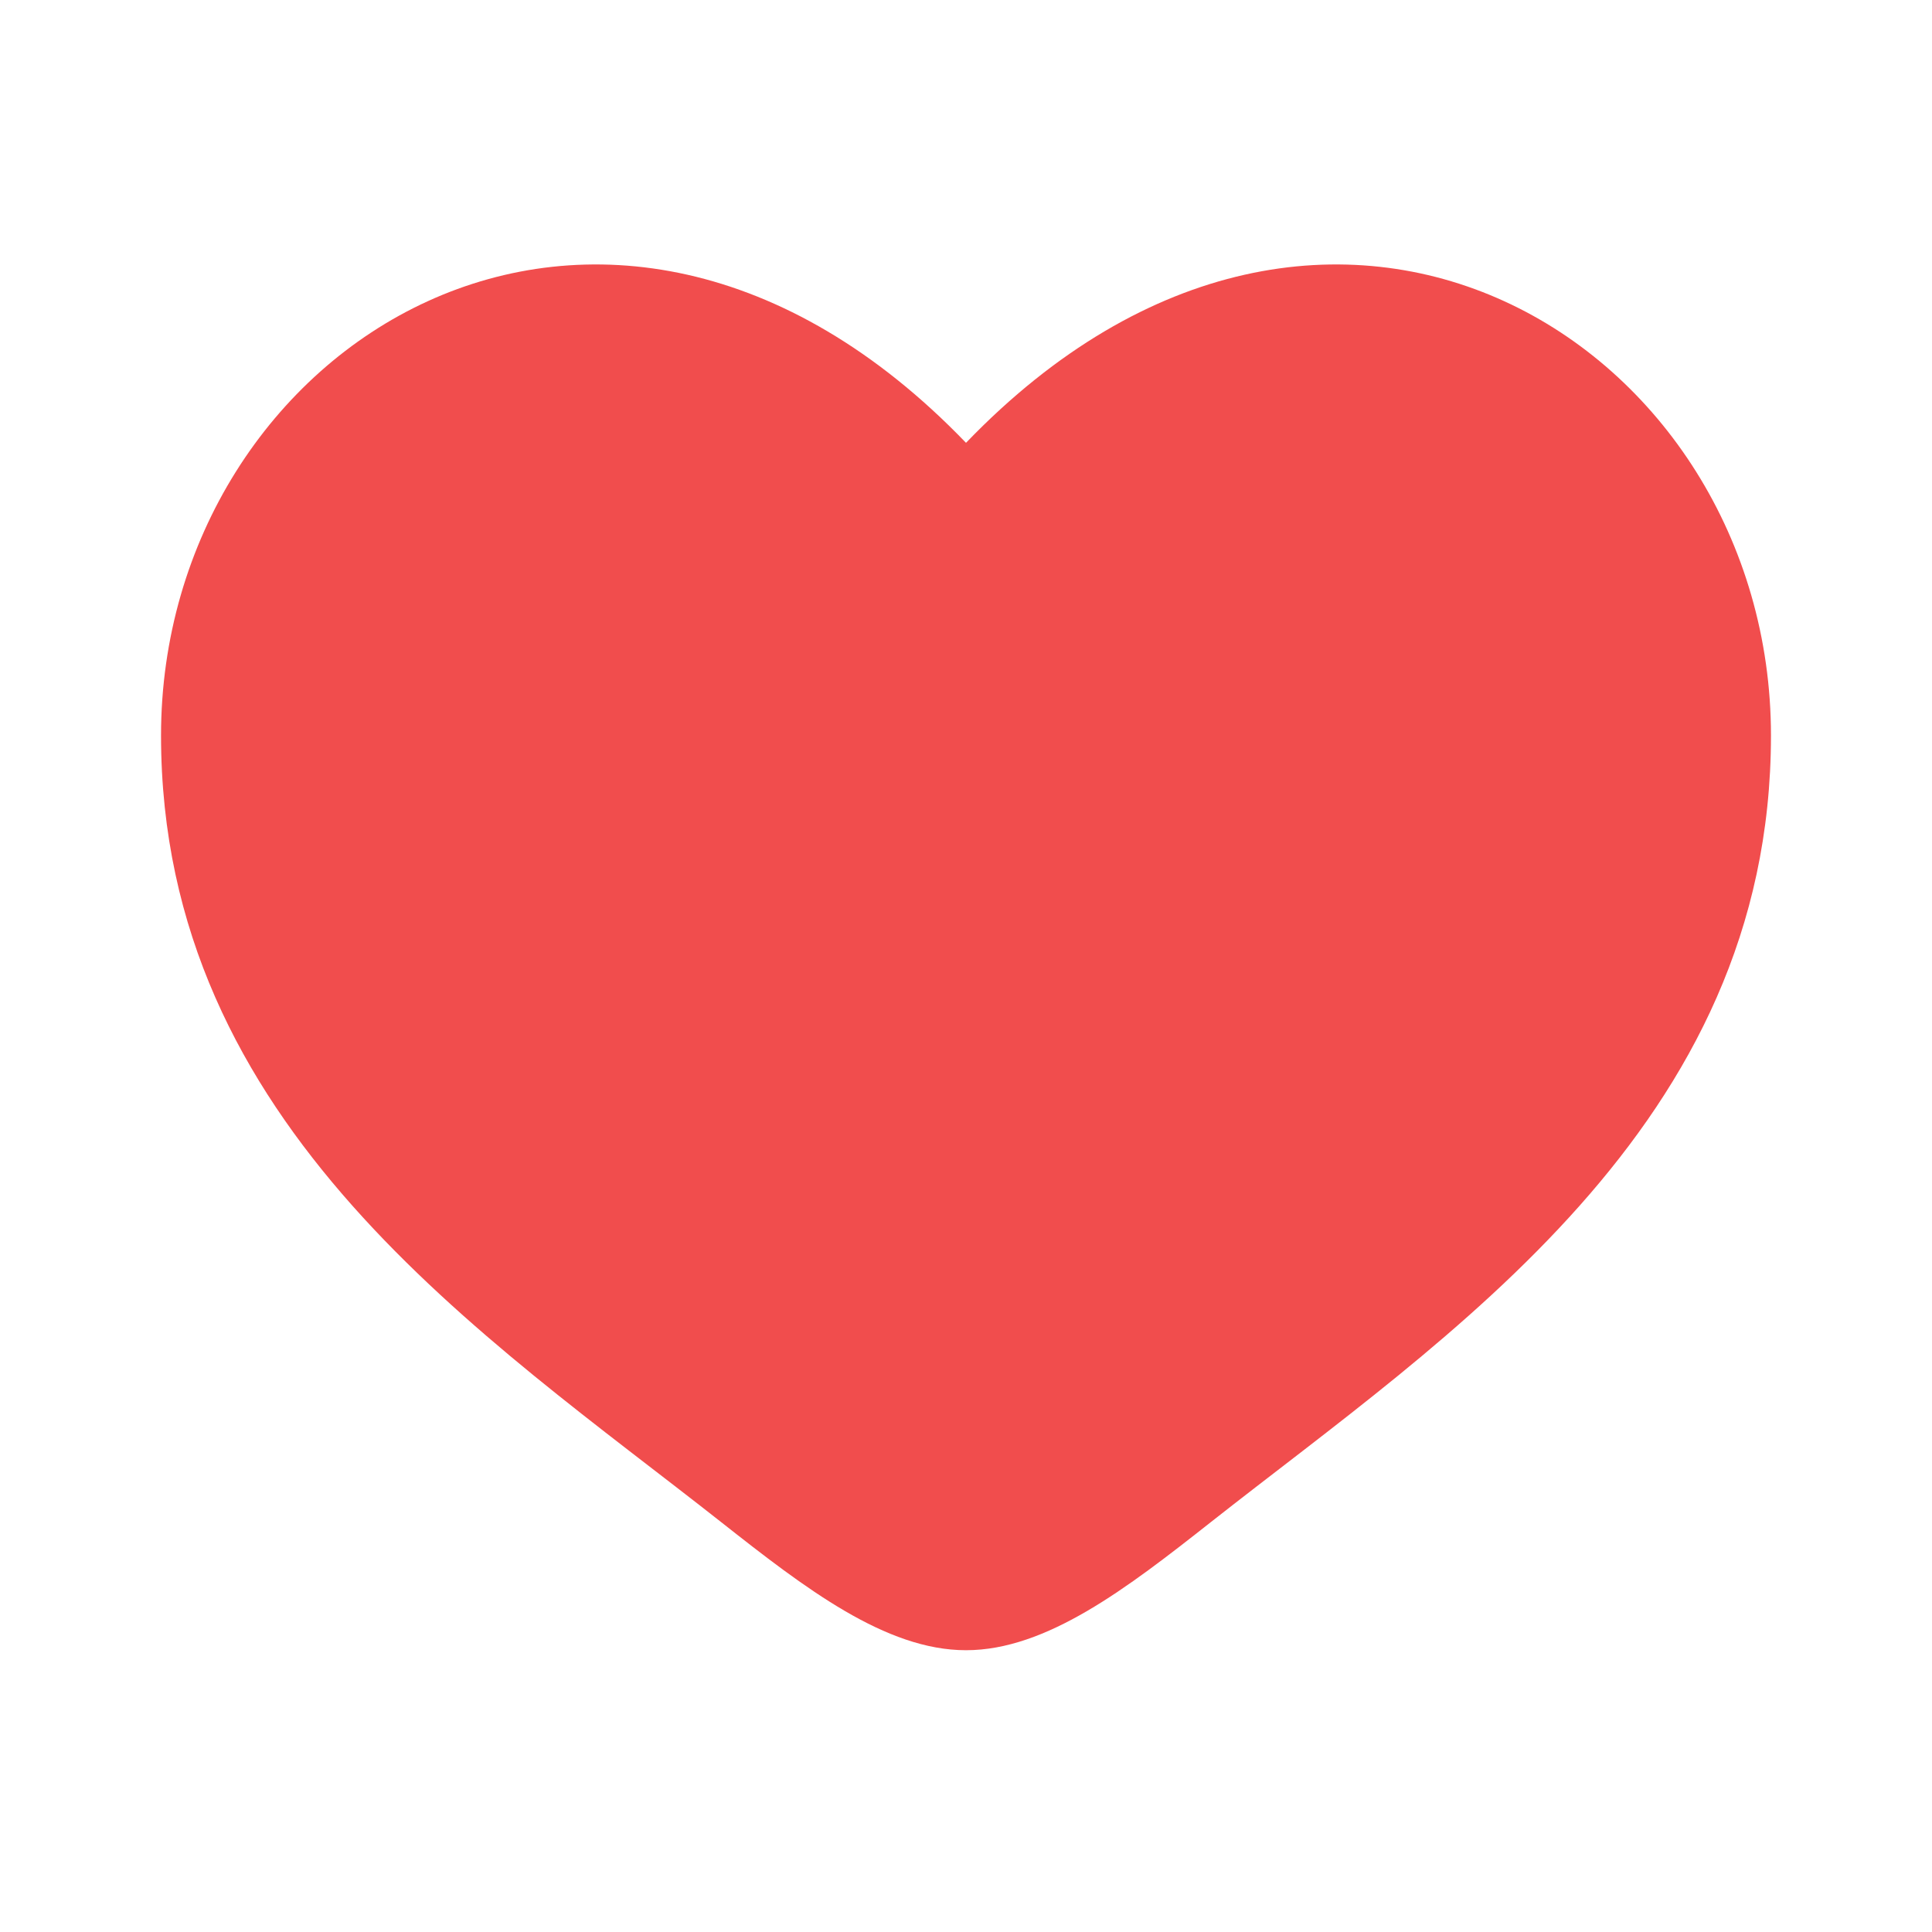
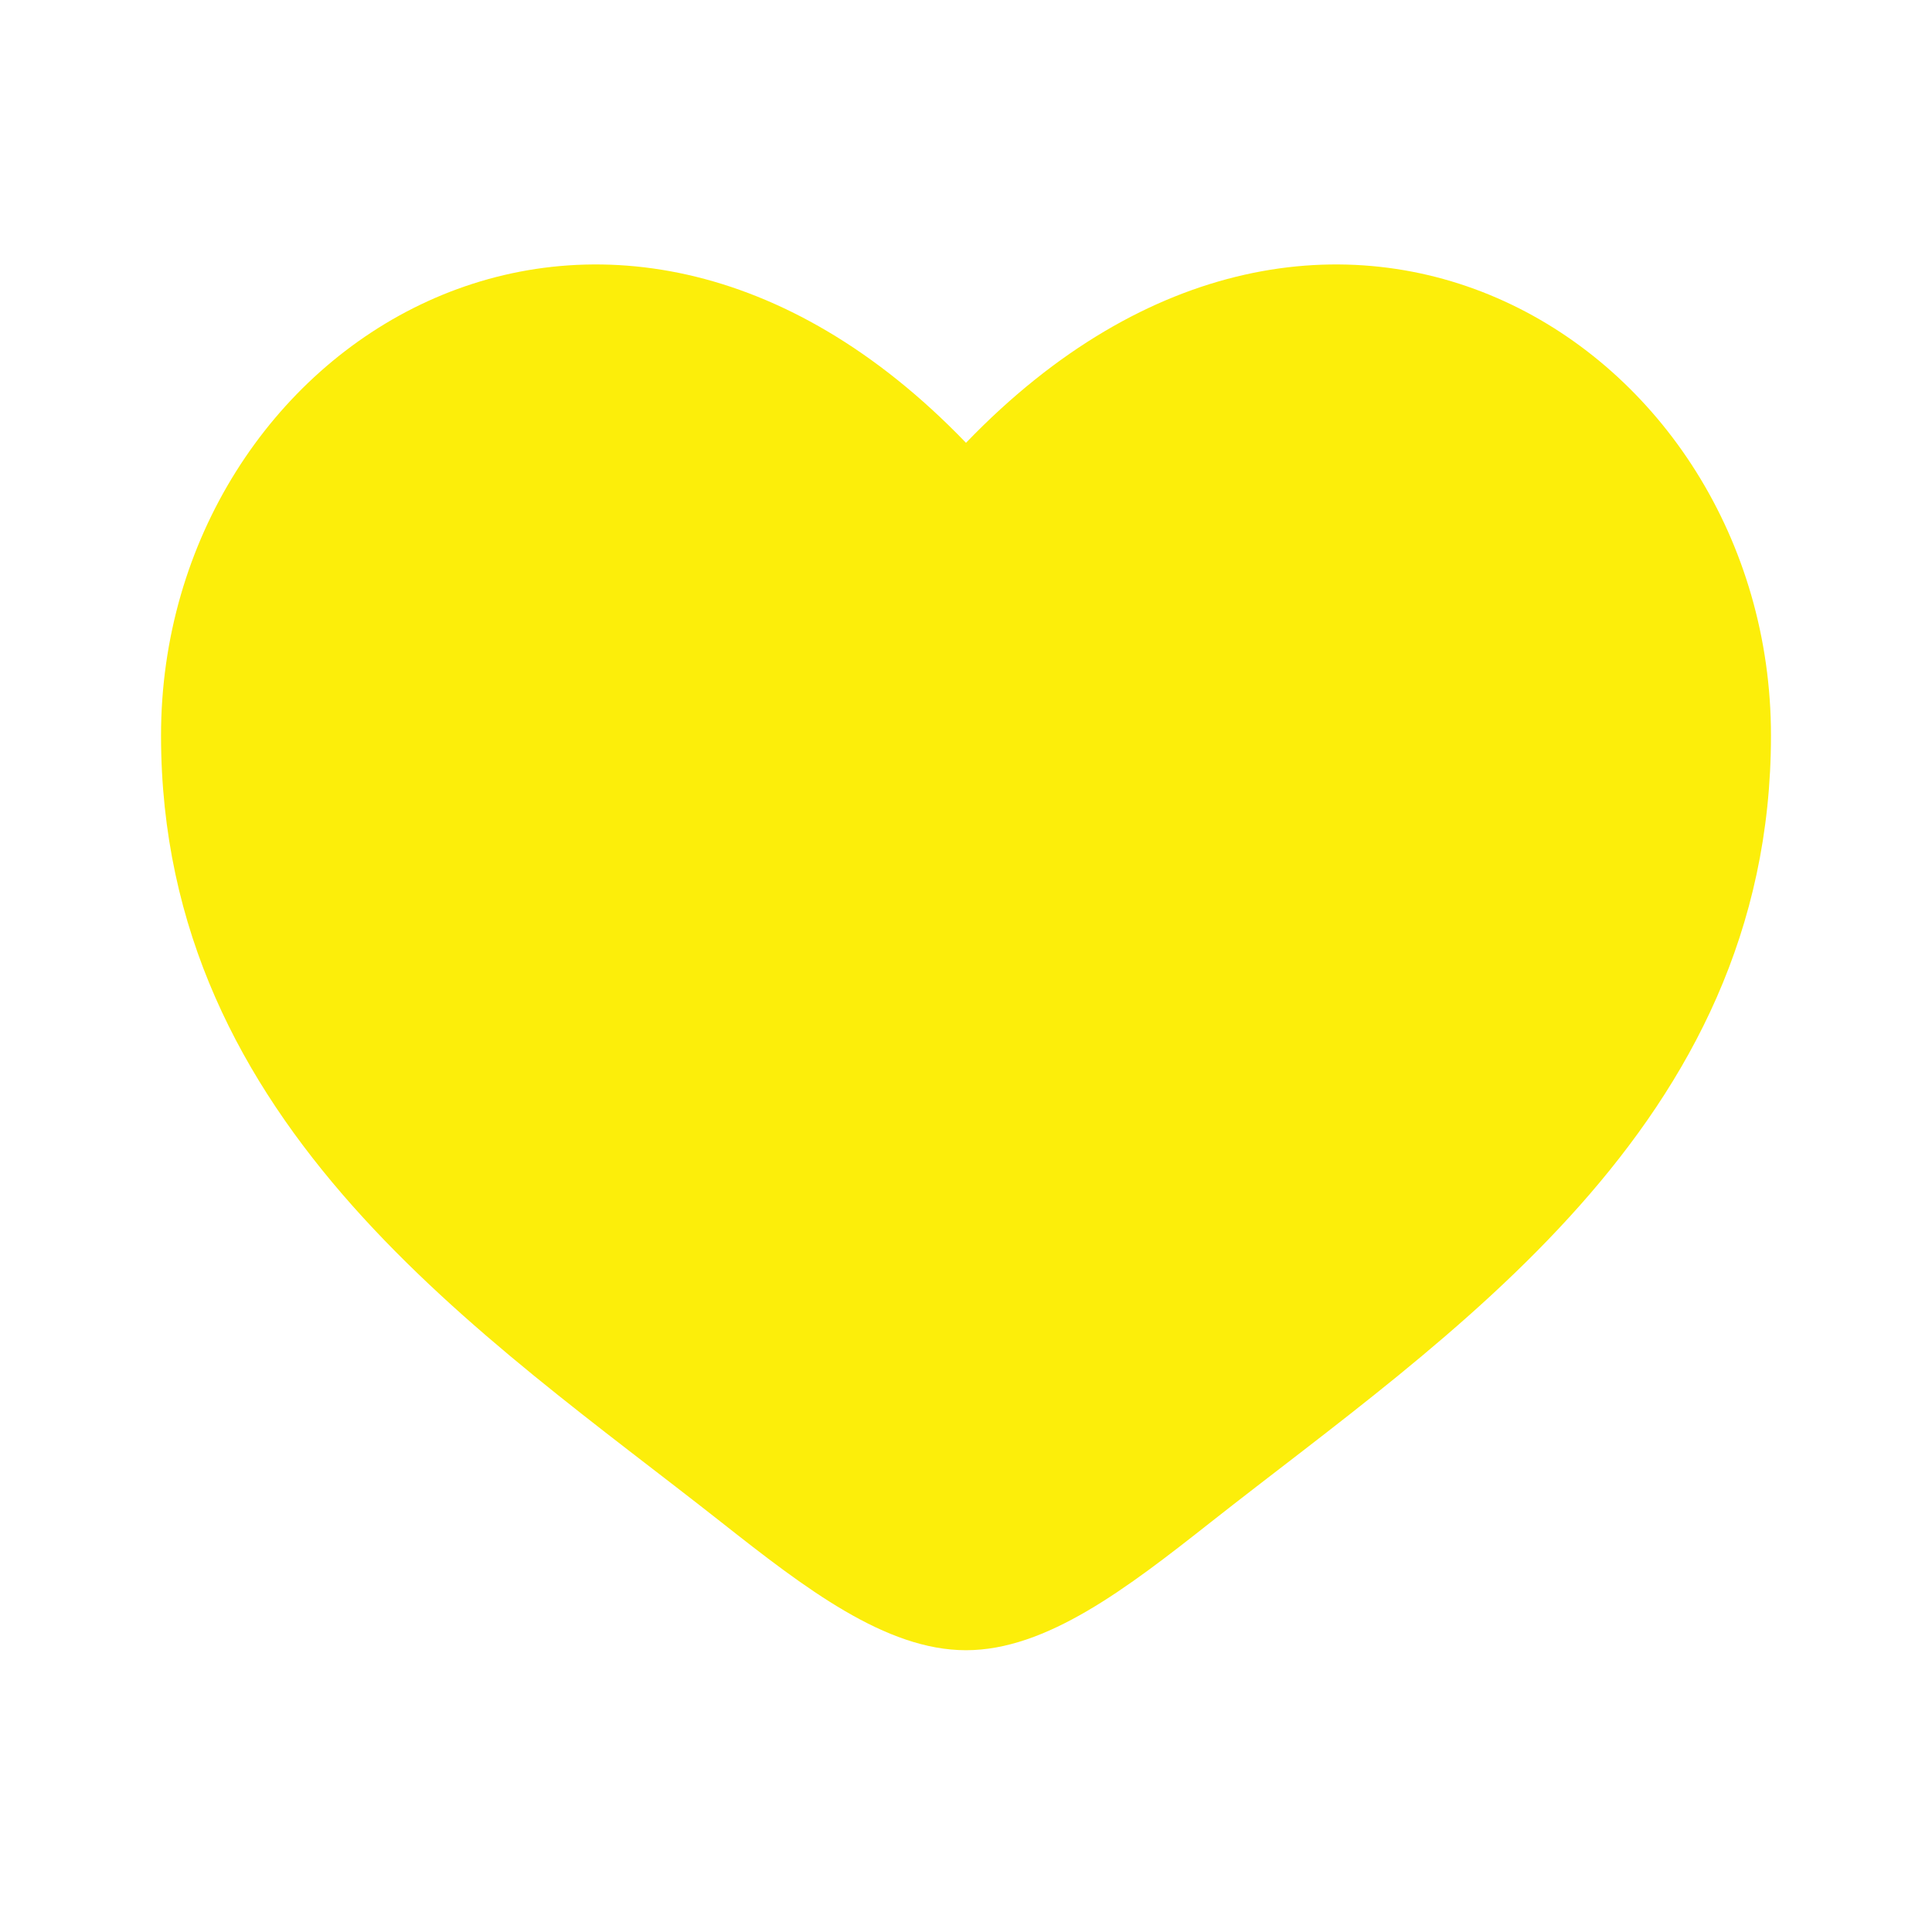
<svg xmlns="http://www.w3.org/2000/svg" width="20" height="20" viewBox="0 0 20 20" fill="none">
-   <path d="M1.667 7.614C1.667 11.667 5.016 13.826 7.468 15.759C8.333 16.441 9.167 17.083 10 17.083C10.833 17.083 11.667 16.441 12.532 15.759C14.984 13.826 18.333 11.667 18.333 7.614C18.333 3.562 13.75 0.688 10 4.584C6.25 0.688 1.667 3.562 1.667 7.614Z" fill="#F14D4D" />
+   <path d="M1.667 7.614C1.667 11.667 5.016 13.826 7.468 15.759C8.333 16.441 9.167 17.083 10 17.083C10.833 17.083 11.667 16.441 12.532 15.759C14.984 13.826 18.333 11.667 18.333 7.614C18.333 3.562 13.75 0.688 10 4.584C6.25 0.688 1.667 3.562 1.667 7.614Z" fill="#FCEE0A" />
</svg>
